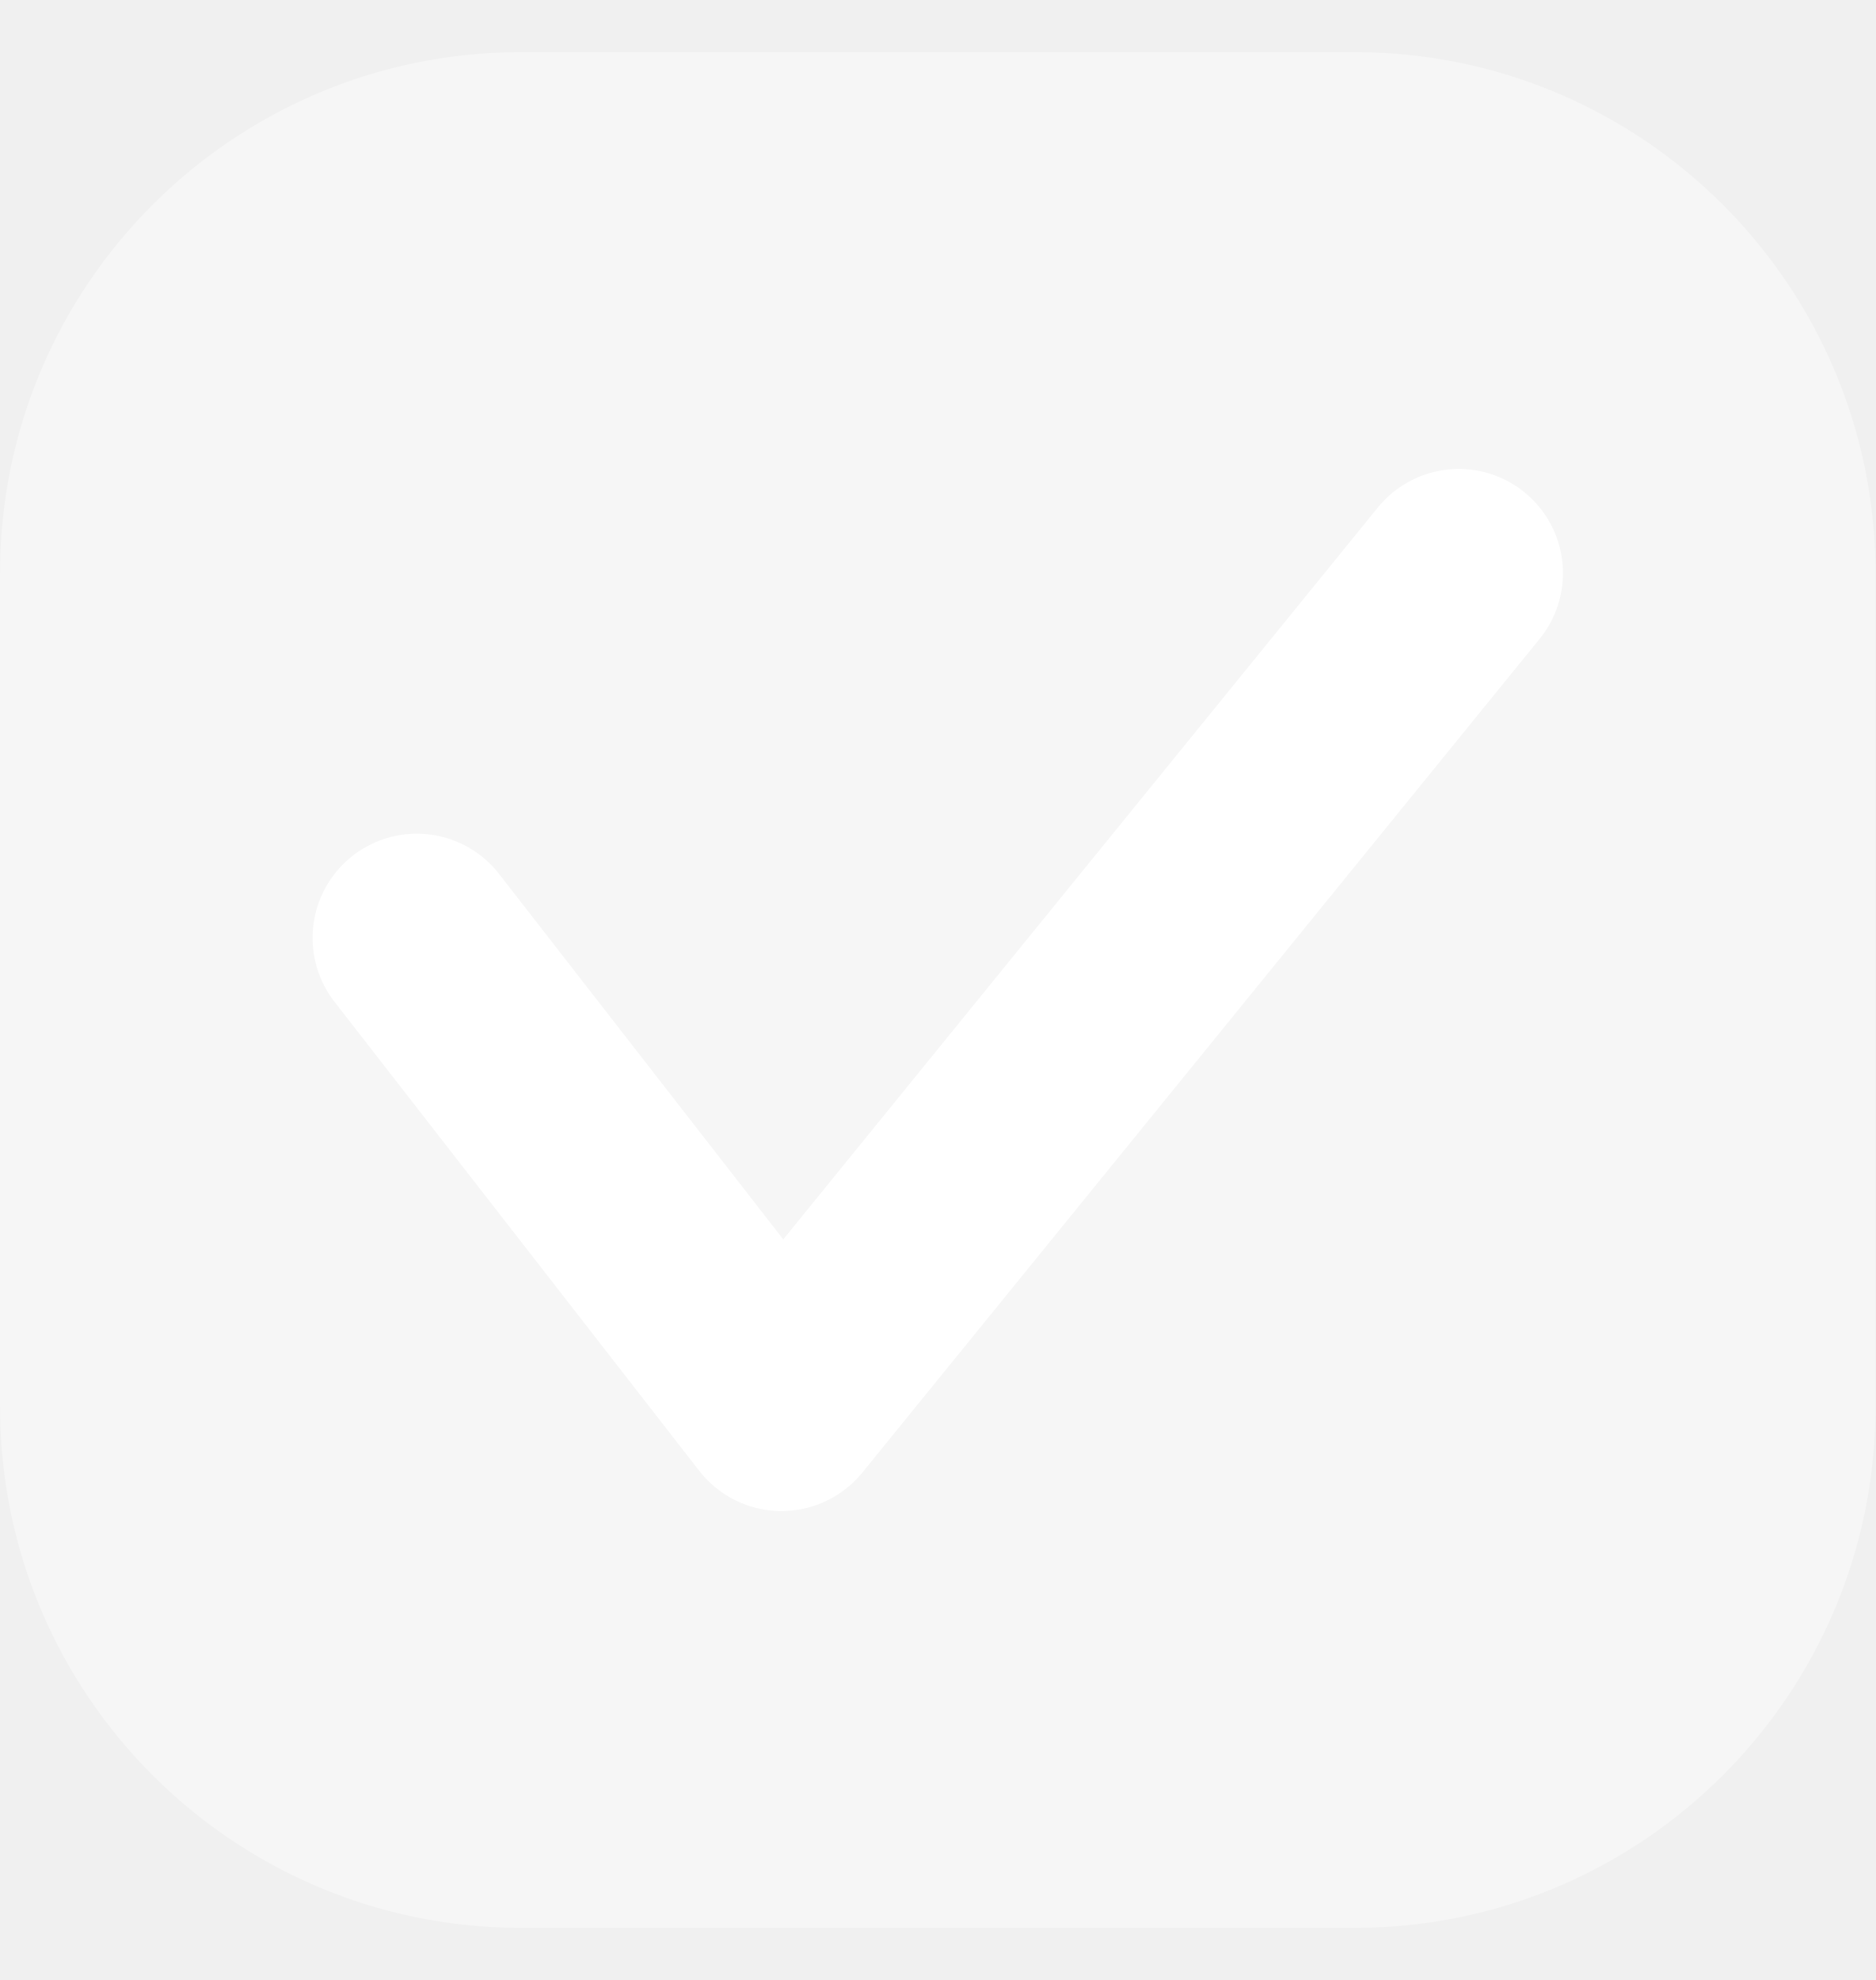
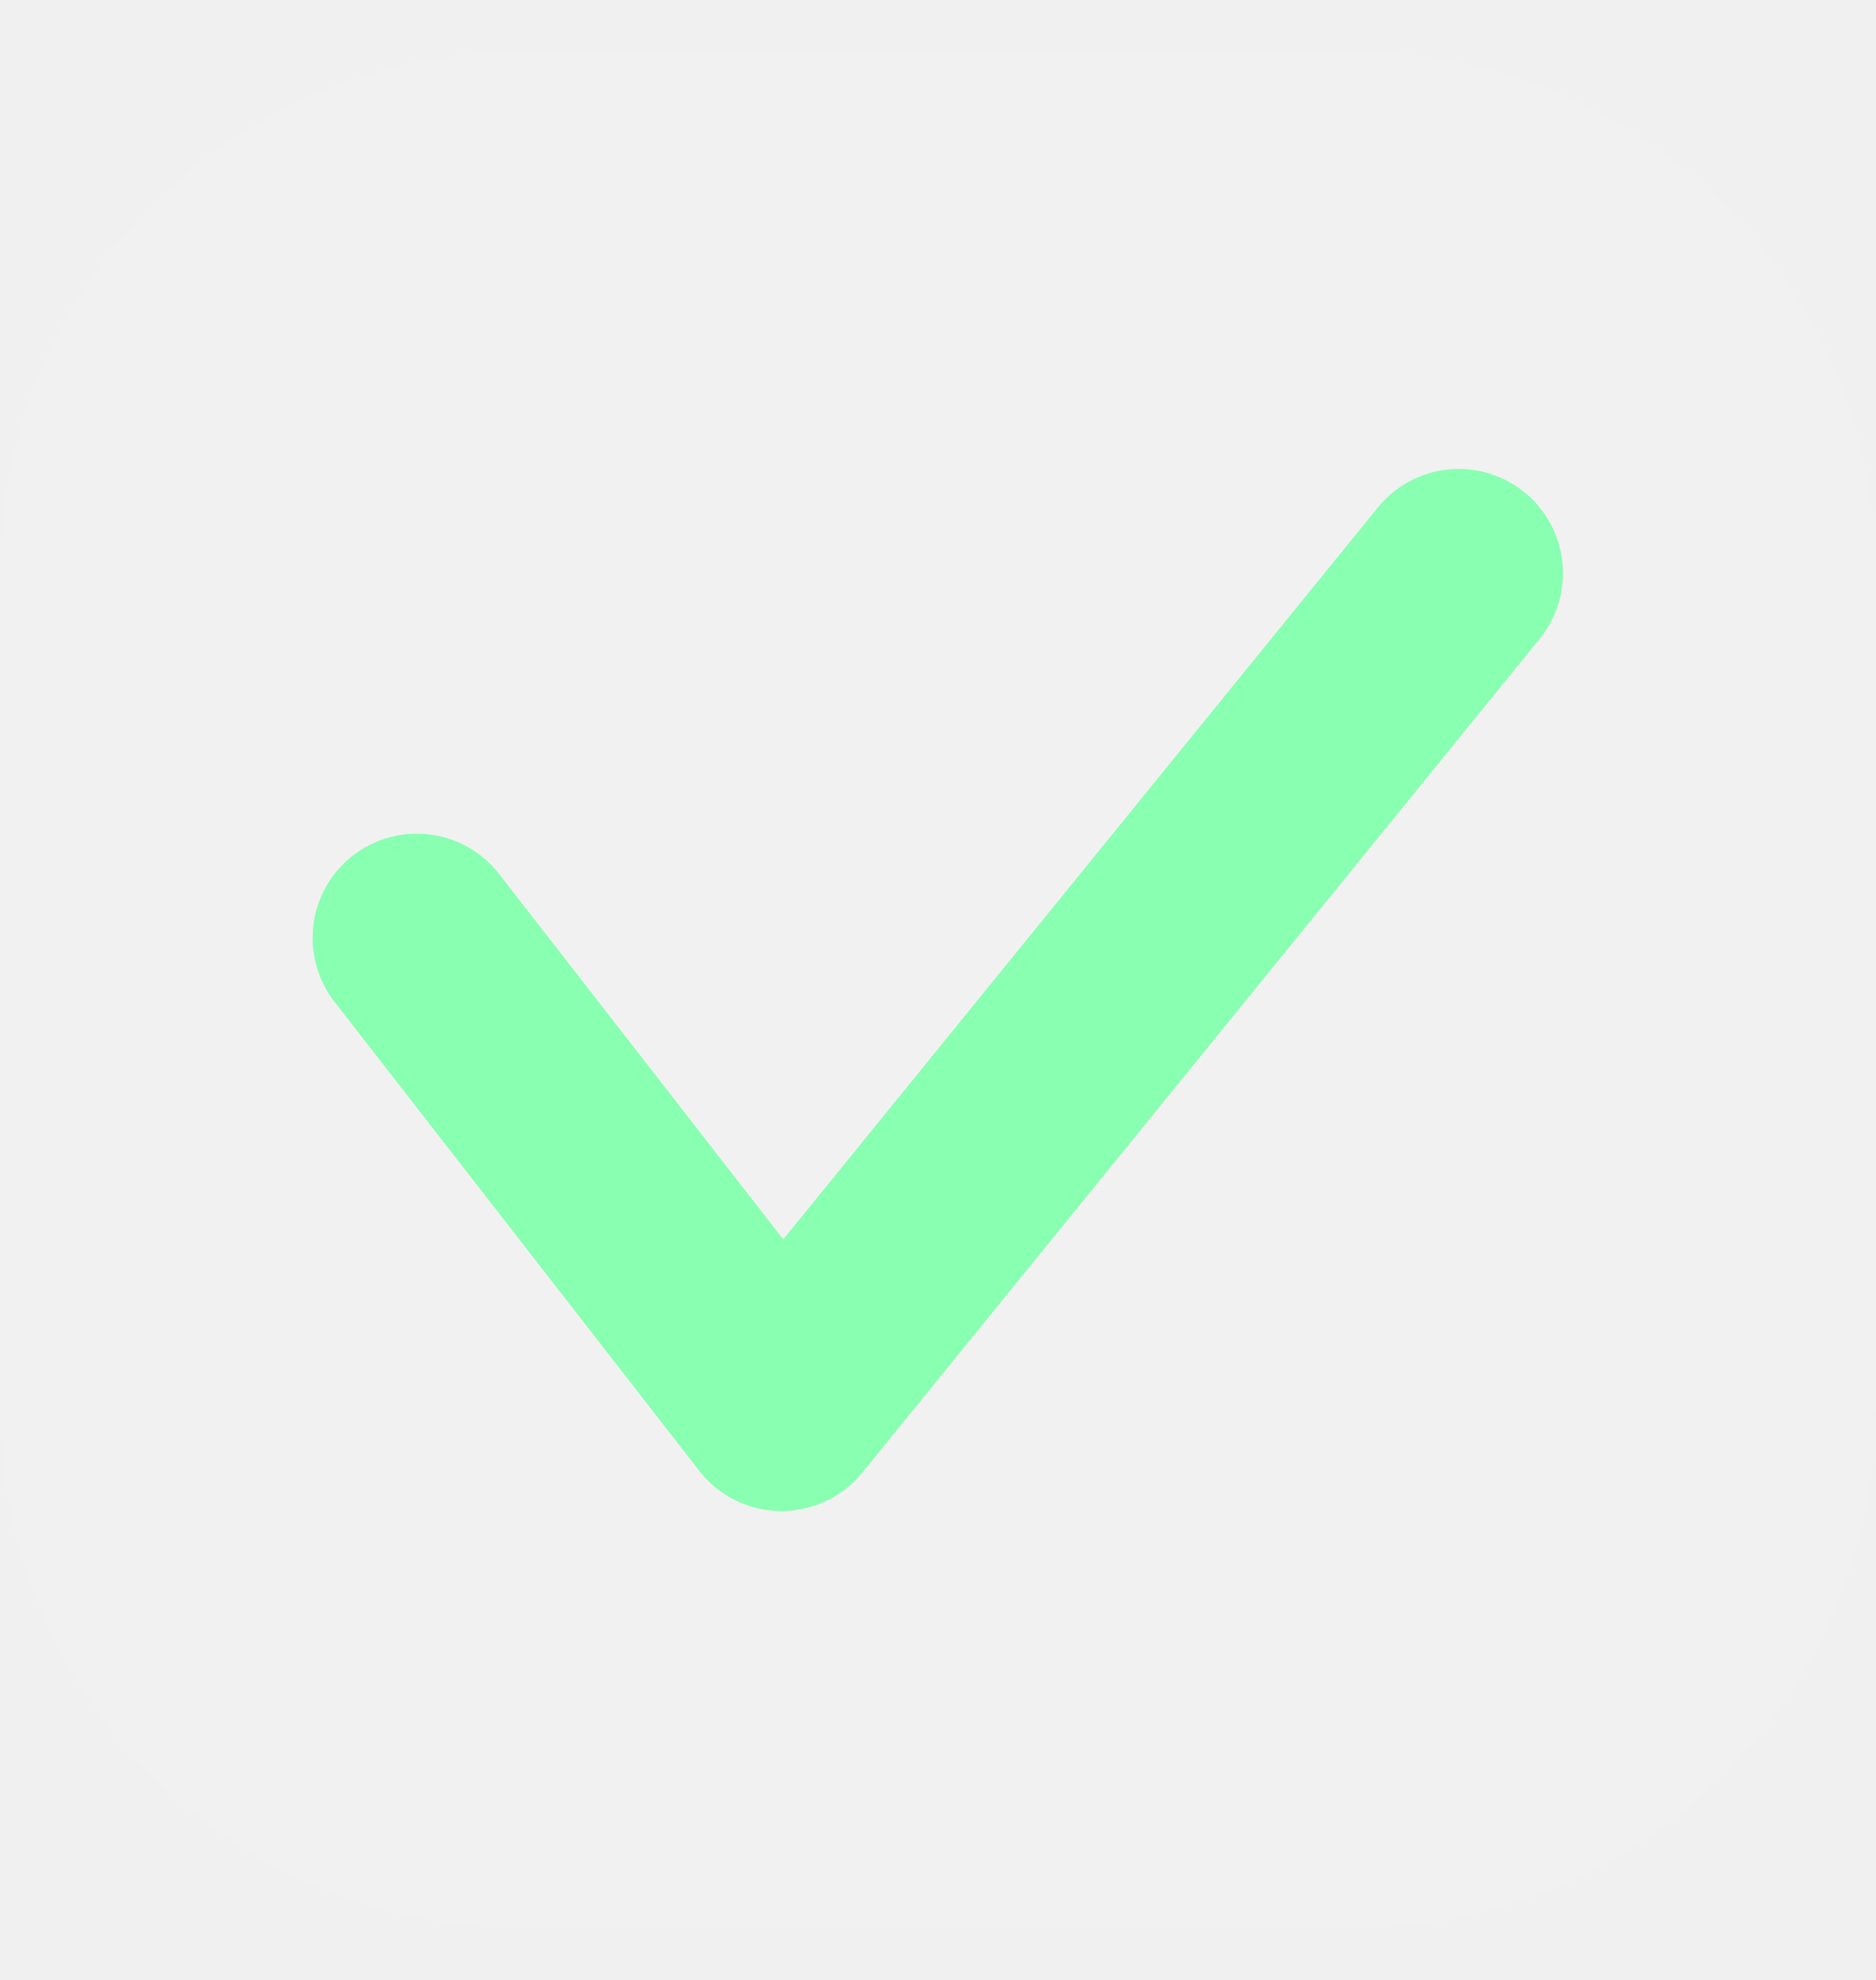
<svg xmlns="http://www.w3.org/2000/svg" width="18" height="19" viewBox="0 0 18 19" fill="none">
-   <rect y="0.5" width="18" height="18" rx="5" fill="white" fill-opacity="0.37" />
-   <path d="M4 9L7.5 13.5L14 5.5" stroke="white" stroke-width="2" stroke-linecap="round" stroke-linejoin="round" />
+   <rect y="0.5" width="18" height="18" rx="5" fill="white" fill-opacity="0.1" />
+   <path d="M4 9L7.5 13.5L14 5.5" stroke="#89FFB1" stroke-width="2" stroke-linecap="round" stroke-linejoin="round" />
</svg>
